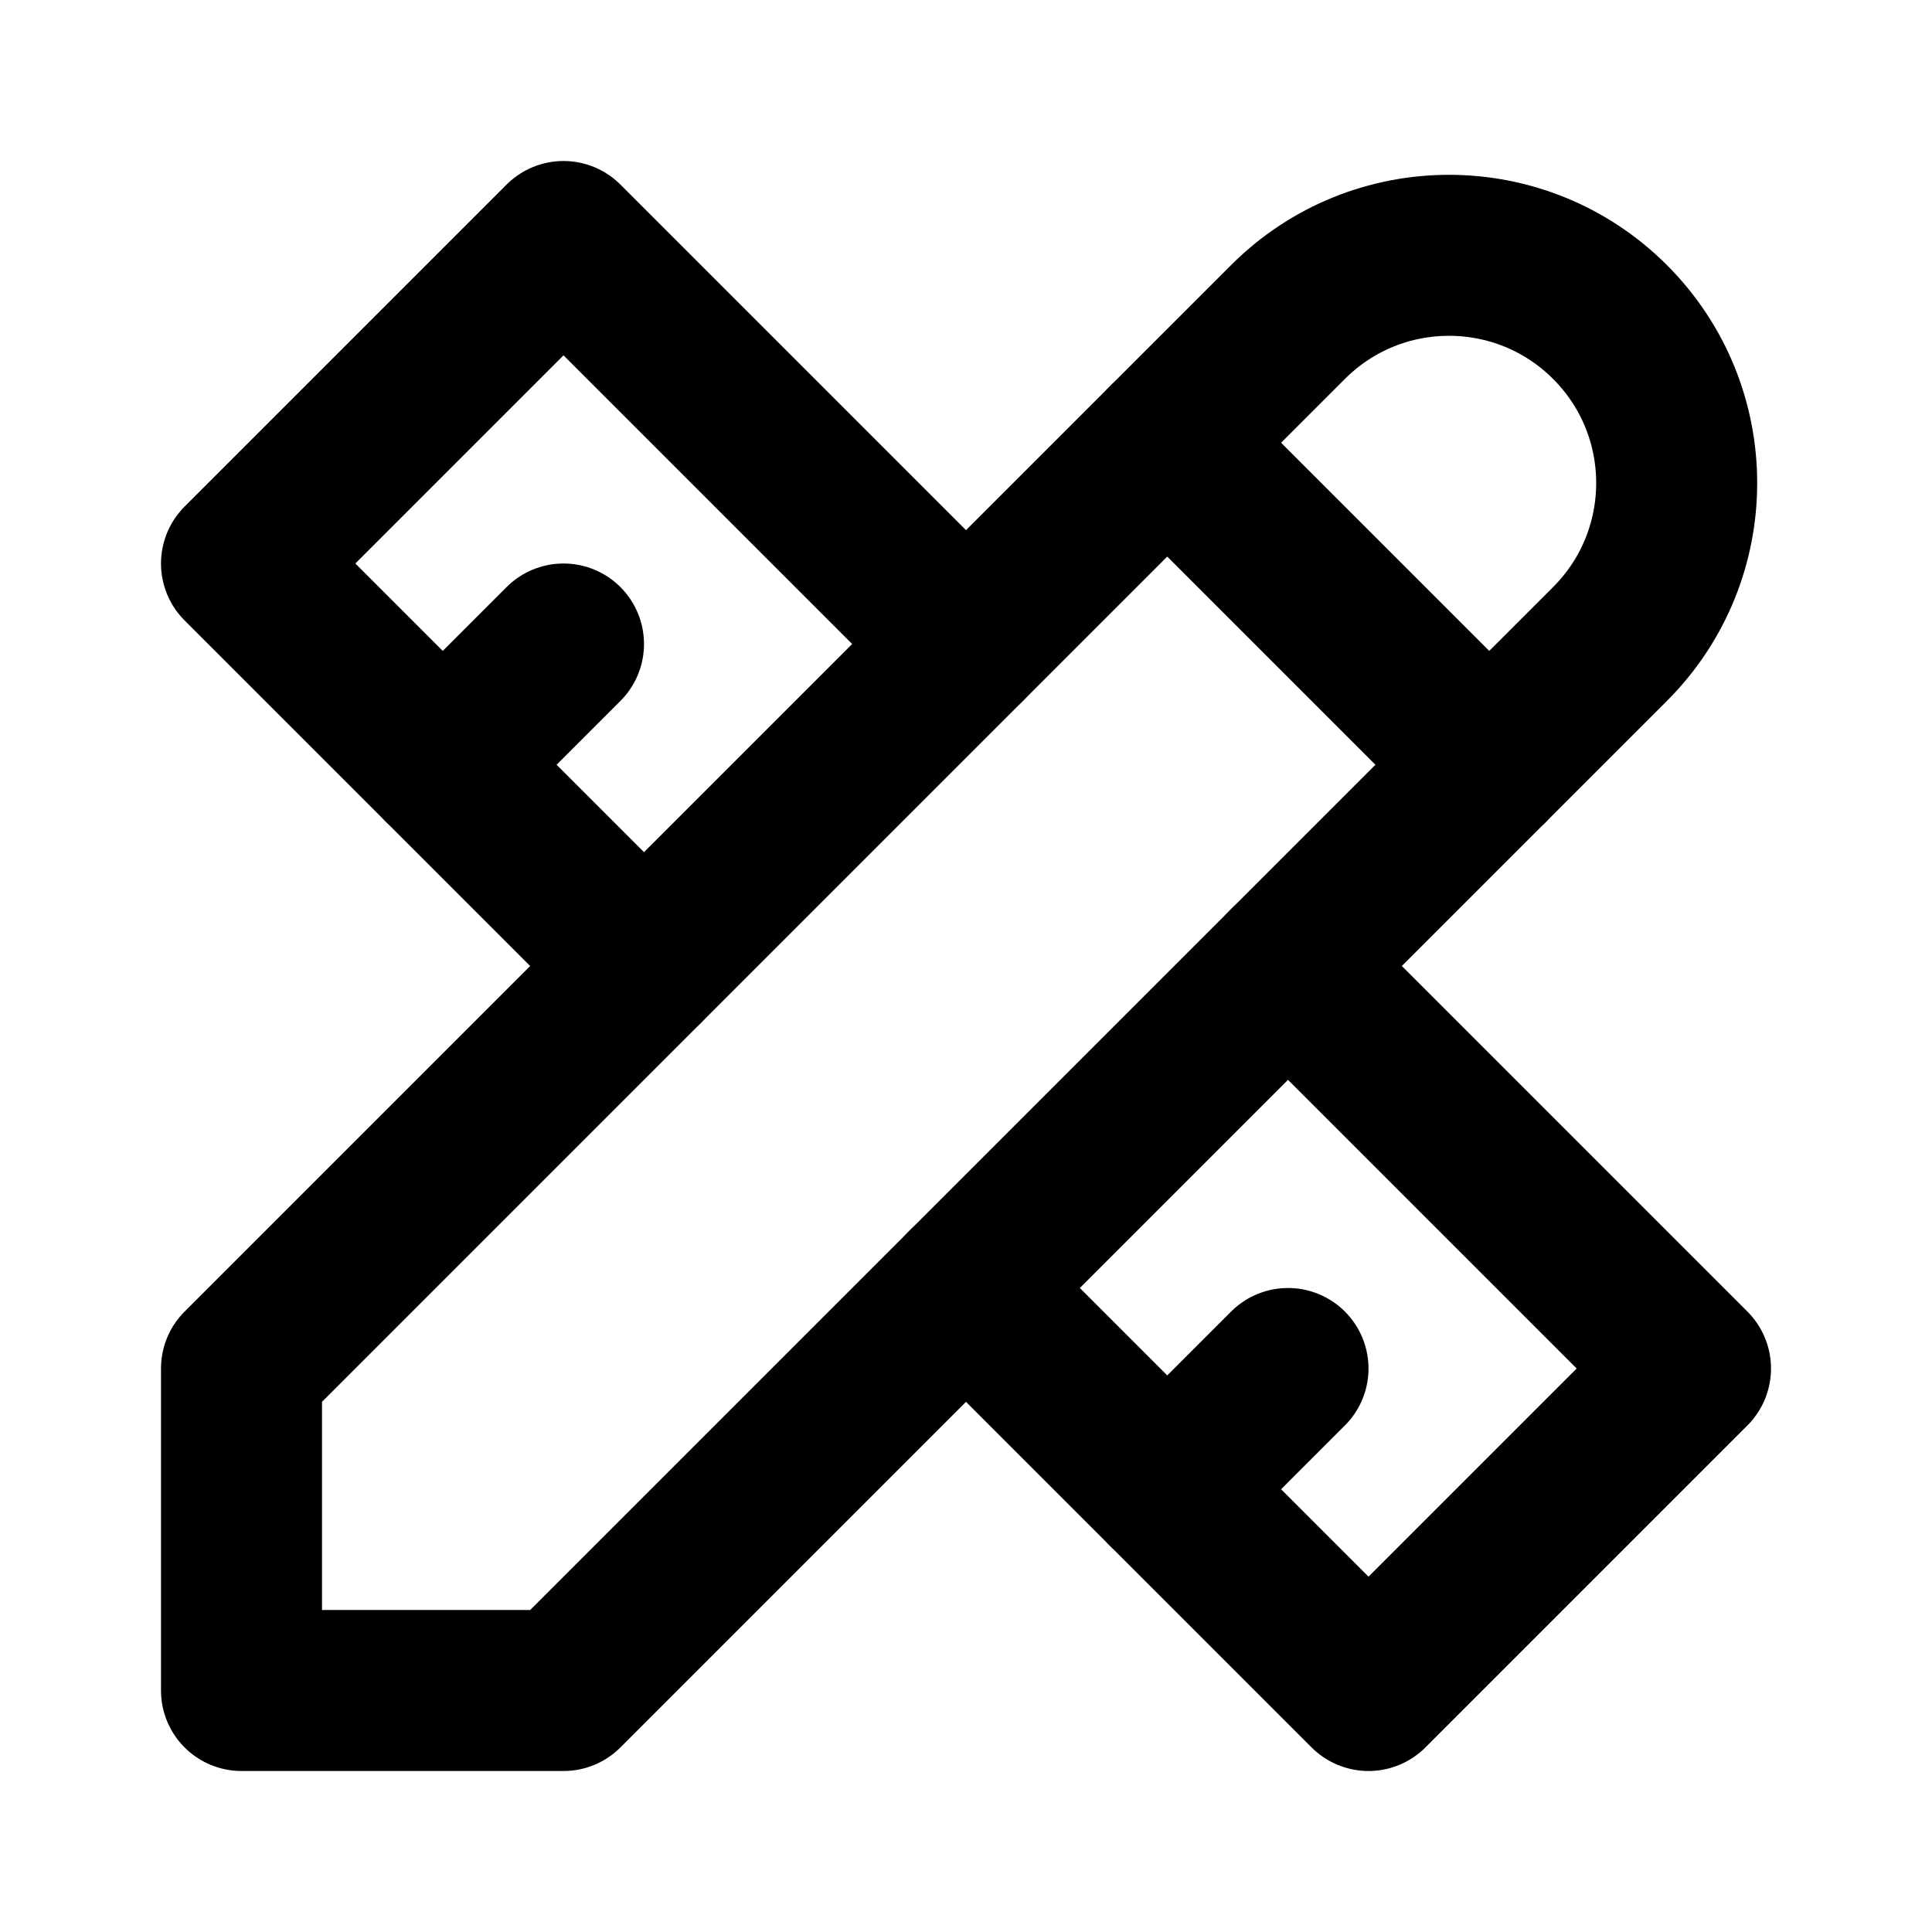
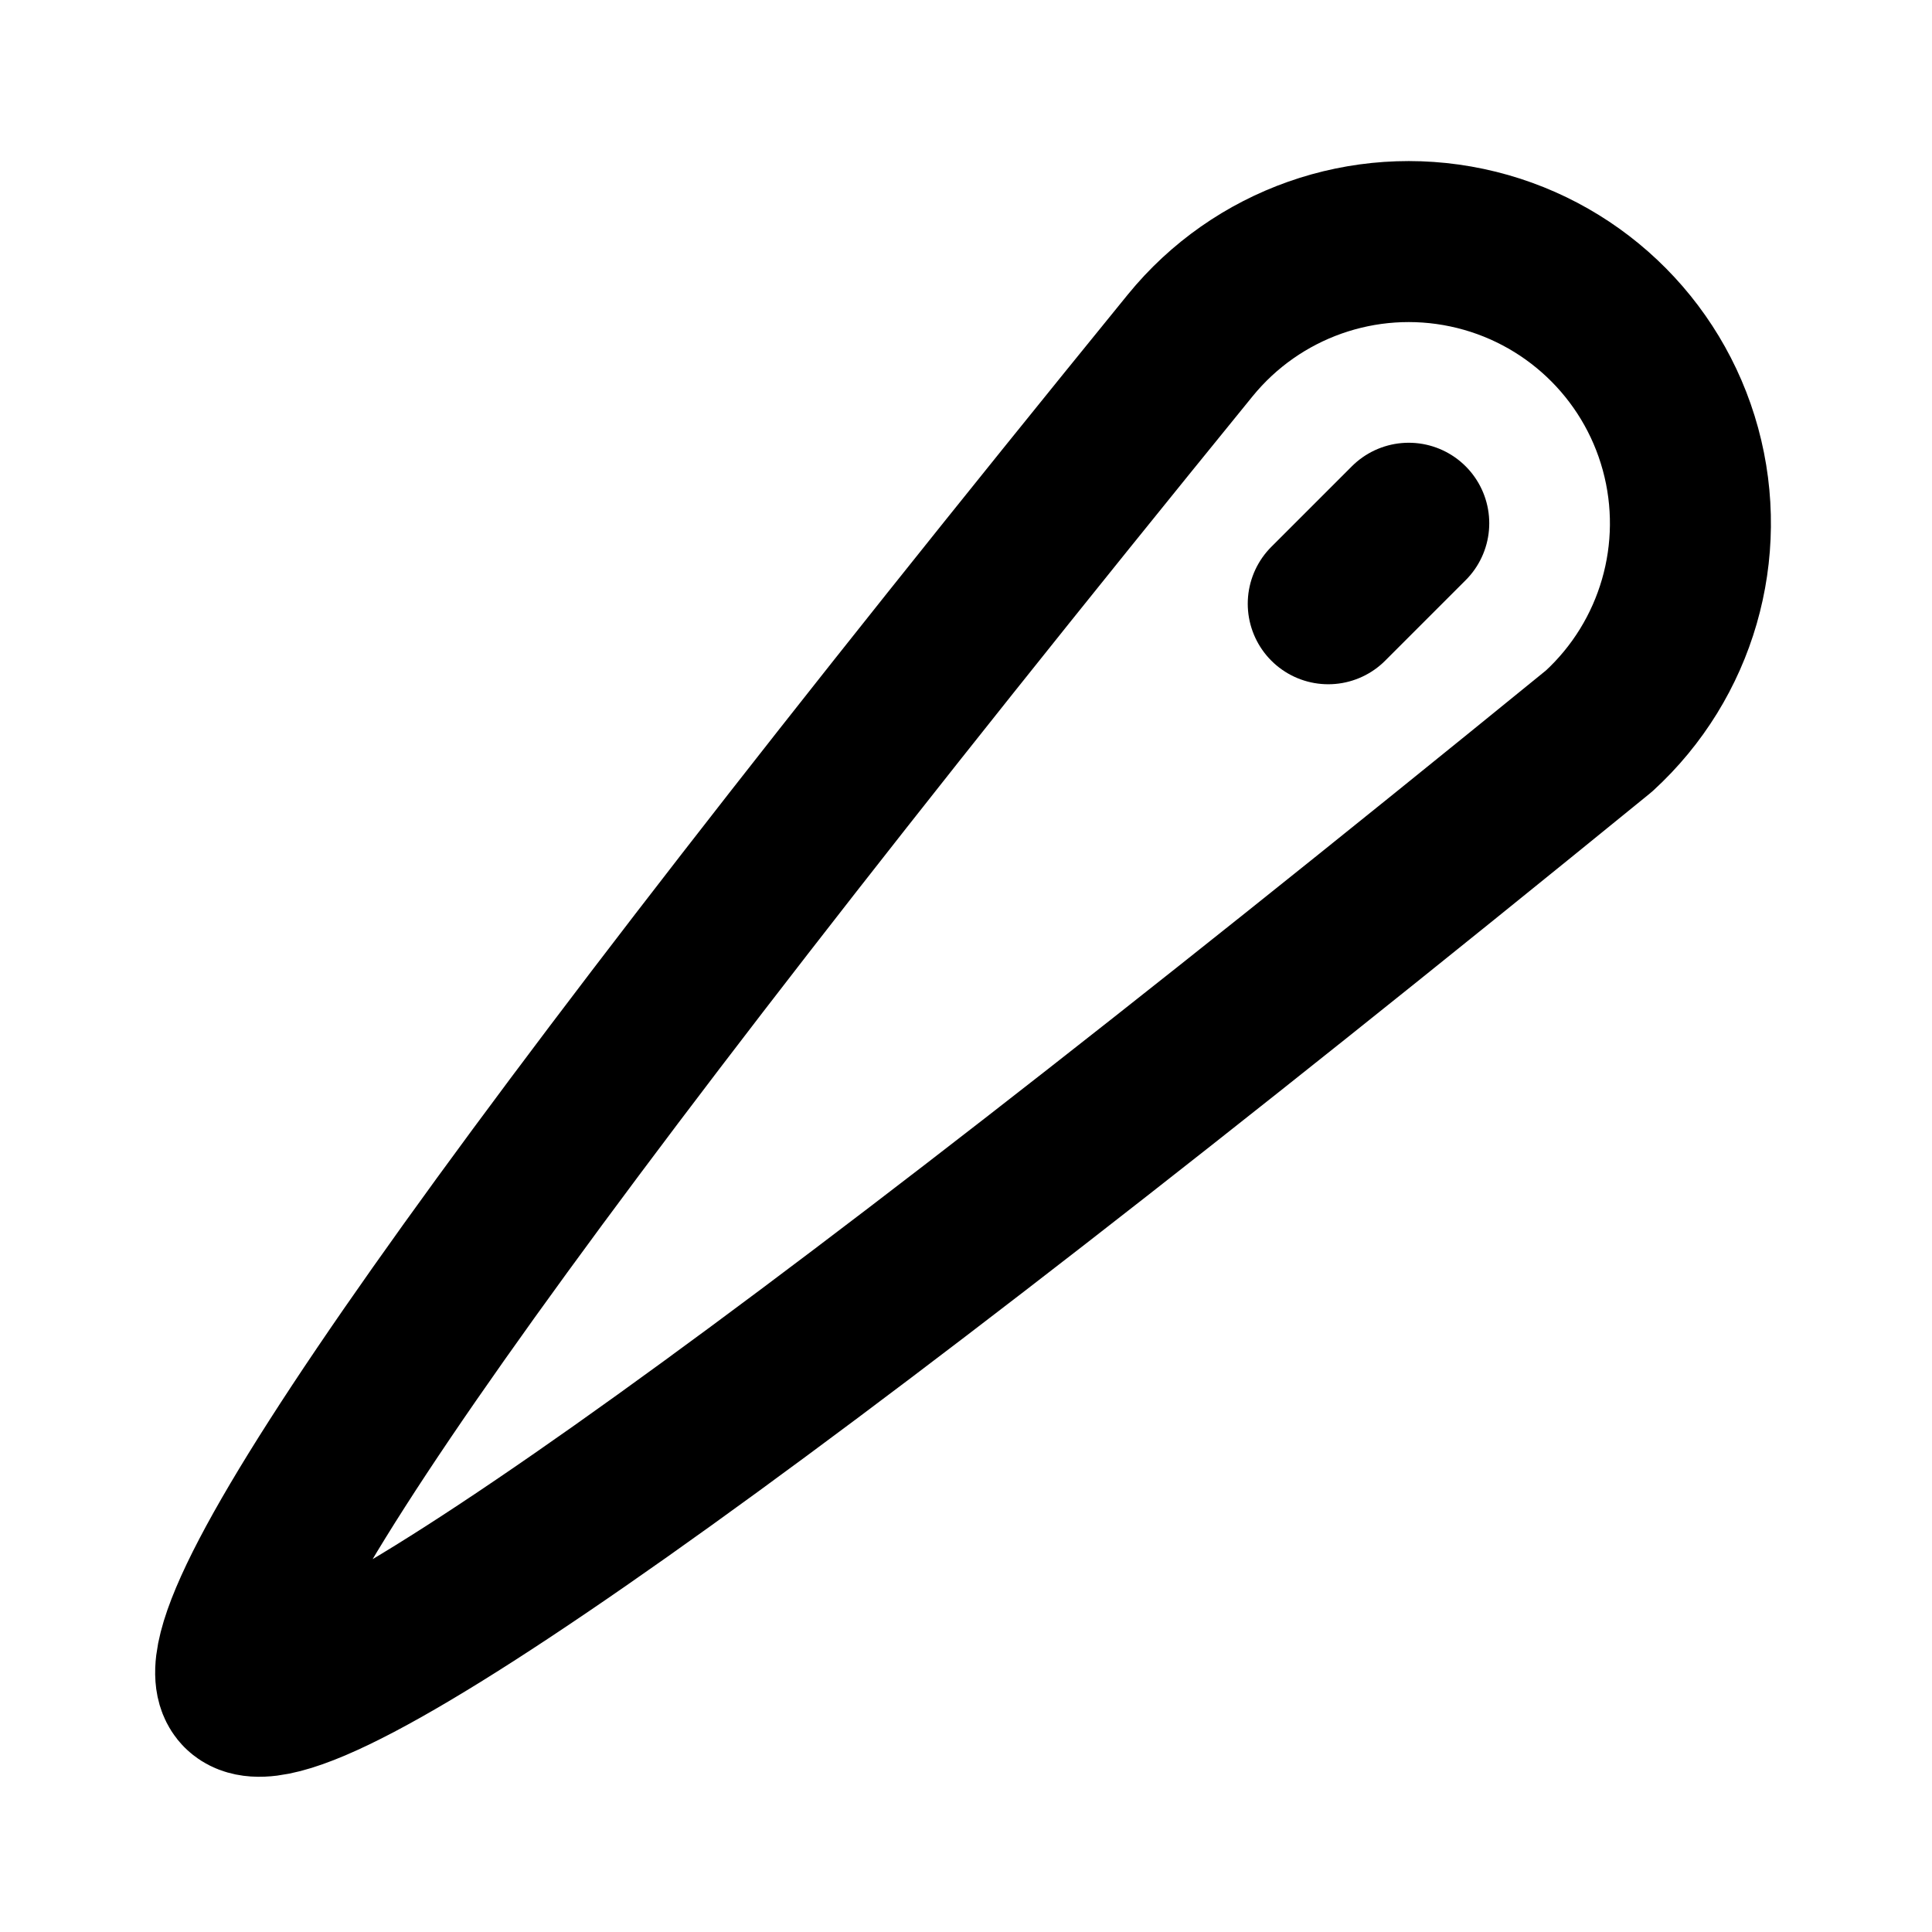
<svg xmlns="http://www.w3.org/2000/svg" width="24" height="24" viewBox="0 0 24 24" fill="none" stroke="currentColor" stroke-width="2" stroke-linecap="round" stroke-linejoin="round">
-   <path d="M3 21h4l13 -13a1.5 1.5 0 0 0 -4 -4l-13 13v4" />
-   <path d="M14.5 5.5l4 4" />
-   <path d="M12 8l-5 -5l-4 4l5 5" />
-   <path d="M7 8l-1.5 1.5" />
-   <path d="M16 12l5 5l-4 4l-5 -5" />
-   <path d="M16 17l-1.5 1.5" />
+   <path d="M3 21c-.667 -.667 3.262 -6.236 11.785 -16.709a3.5 3.5 0 1 1 5.078 4.791c-10.575 8.612 -16.196 12.585 -16.863 11.918" />
+   <path d="M17.5 6.5l-1 1" />
</svg>
